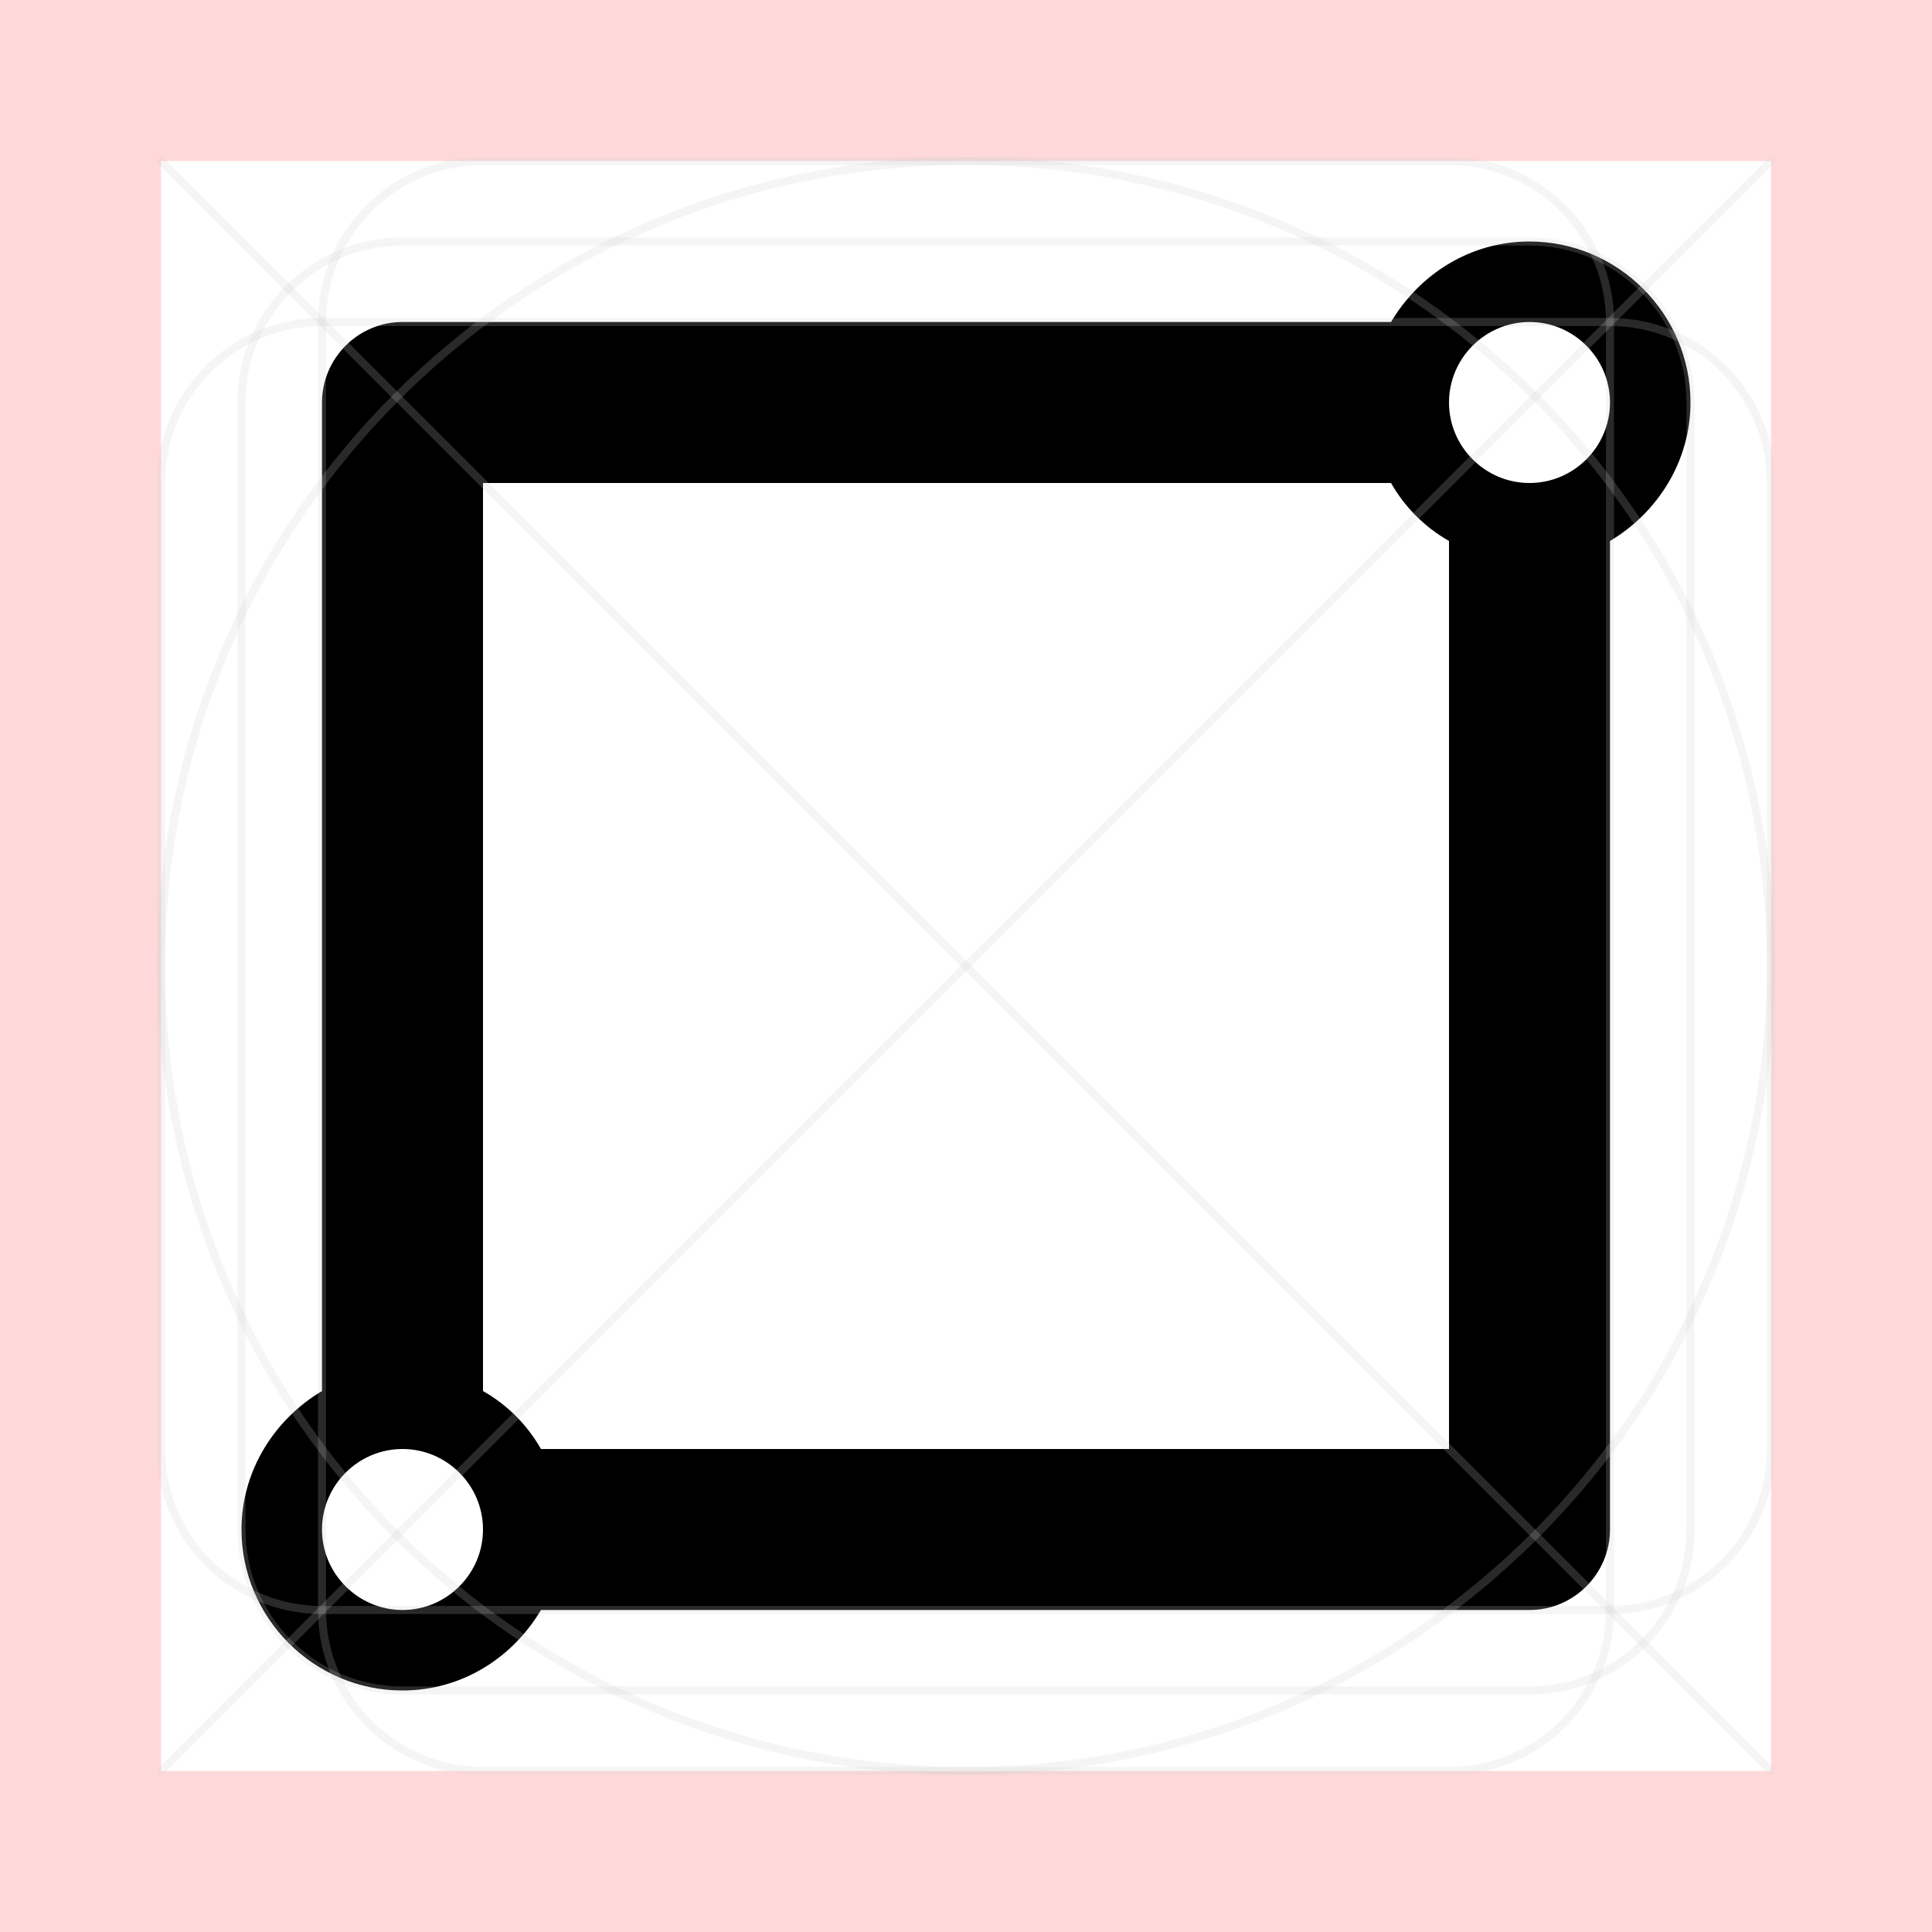
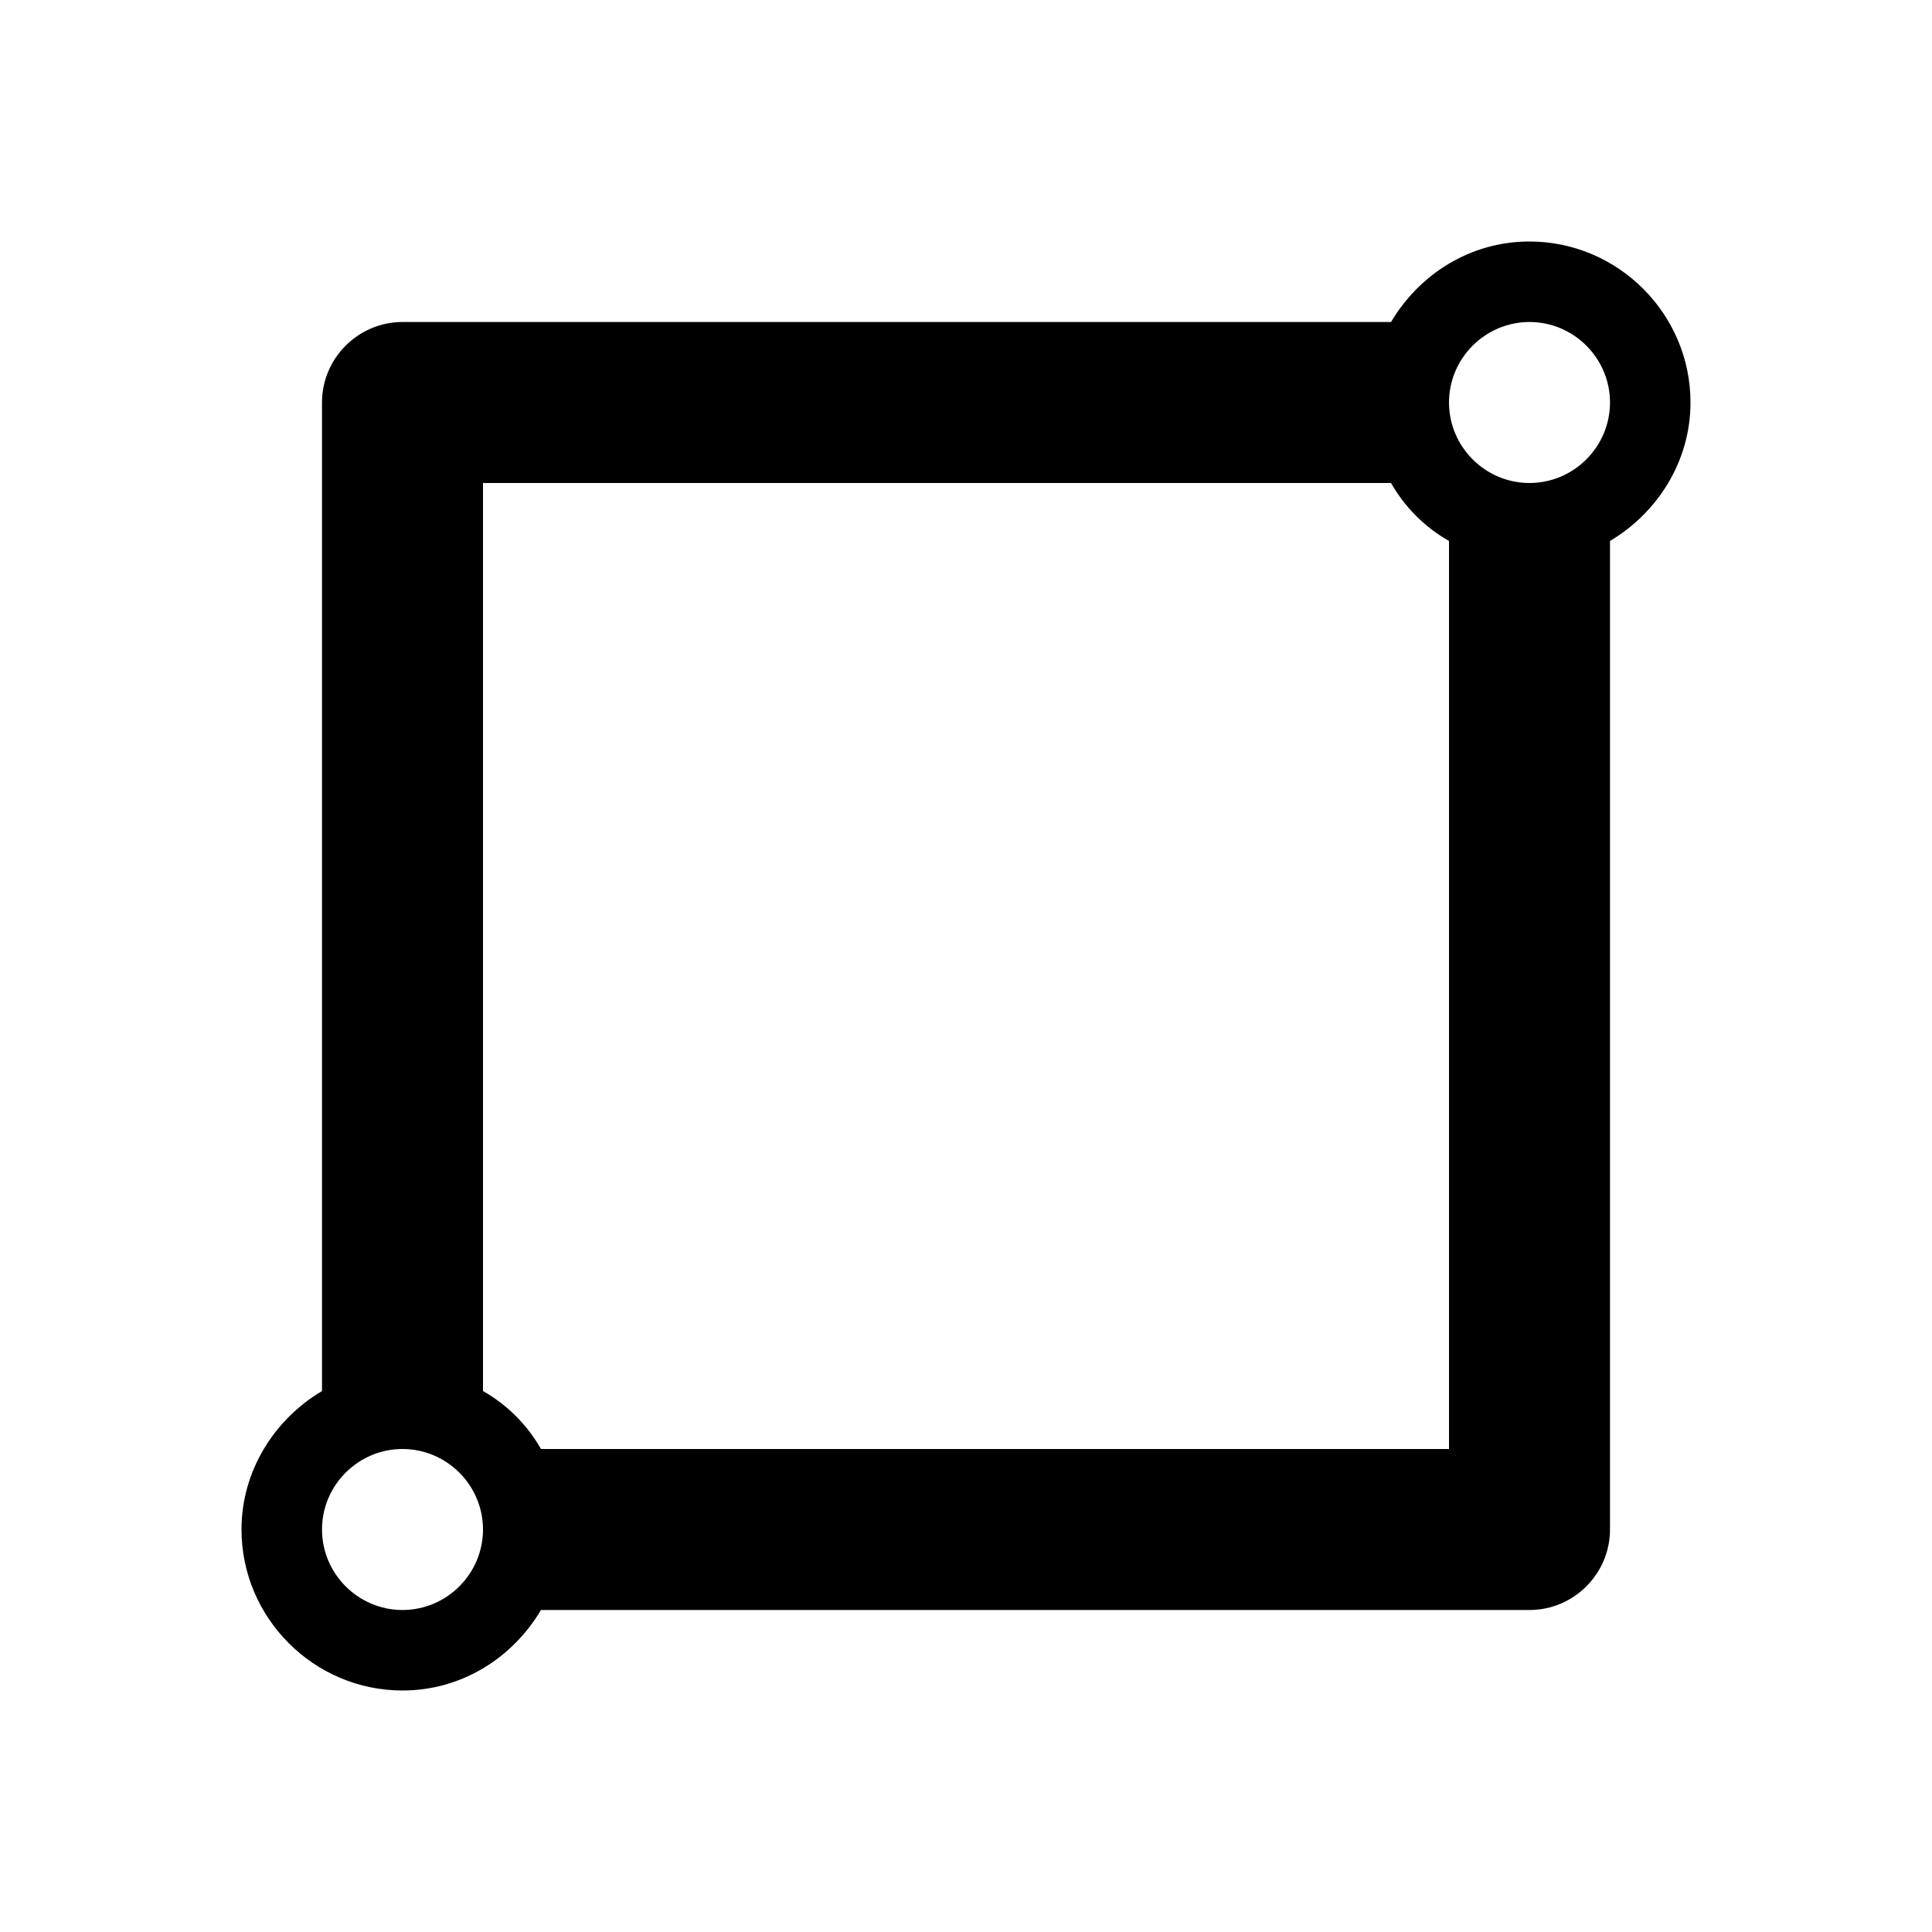
- <svg xmlns="http://www.w3.org/2000/svg" version="1.1" viewBox="0 0 24 24">
-   <defs>
-     <style>
-       .st0 {
-         stroke-linecap: round;
-         stroke-linejoin: round;
-       }
- 
-       .st0, .st1 {
-         fill: none;
-         opacity: .2;
-         stroke: #ccc;
-         stroke-width: .1px;
-       }
- 
-       .st1 {
-         stroke-miterlimit: 10;
-       }
- 
-       .st2 {
-         fill: red;
-         opacity: .15;
-       }
-     </style>
-   </defs>
-   <g id="art">
-     <path d="M21,5c0-1.1-.9-2-2-2-.74,0-1.37.41-1.72,1H5c-.55,0-1,.45-1,1v12.28c-.59.35-1,.99-1,1.72,0,1.1.9,2,2,2,.74,0,1.37-.41,1.72-1h12.28c.55,0,1-.45,1-1V6.72c.59-.35,1-.99,1-1.72ZM5,20c-.55,0-1-.45-1-1s.45-1,1-1,1,.45,1,1-.45,1-1,1ZM6.72,18c-.17-.3-.42-.55-.72-.72V6h11.28c.17.3.42.55.72.72v11.28H6.72ZM19,6c-.55,0-1-.45-1-1s.45-1,1-1,1,.45,1,1-.45,1-1,1Z" />
-   </g>
-   <g id="border">
-     <path class="st2" d="M0,0v24h24V0H0ZM22,22H2V2h20v20Z" />
-   </g>
-   <g id="guides">
-     <rect class="st1" x="3" y="3" width="18" height="18" rx="2" ry="2" />
-     <rect class="st1" x="4" y="2" width="16" height="20" rx="2" ry="2" />
-     <rect class="st1" x="2" y="4" width="20" height="16" rx="2" ry="2" />
-     <circle class="st1" cx="12" cy="12" r="10" />
-     <line class="st0" x1="2" y1="2" x2="22" y2="22" />
-     <line class="st0" x1="22" y1="2" x2="2" y2="22" />
-   </g>
+ <svg xmlns="http://www.w3.org/2000/svg" id="art" version="1.1" viewBox="0 0 24 24">
+   <path d="M21,5c0-1.1-.9-2-2-2-.74,0-1.37.41-1.72,1H5c-.55,0-1,.45-1,1v12.28c-.59.35-1,.99-1,1.72,0,1.1.9,2,2,2,.74,0,1.37-.41,1.72-1h12.28c.55,0,1-.45,1-1V6.72c.59-.35,1-.99,1-1.72ZM5,20c-.55,0-1-.45-1-1s.45-1,1-1,1,.45,1,1-.45,1-1,1ZM6.72,18c-.17-.3-.42-.55-.72-.72V6h11.28c.17.3.42.55.72.72v11.28H6.72ZM19,6c-.55,0-1-.45-1-1s.45-1,1-1,1,.45,1,1-.45,1-1,1Z" />
</svg>
